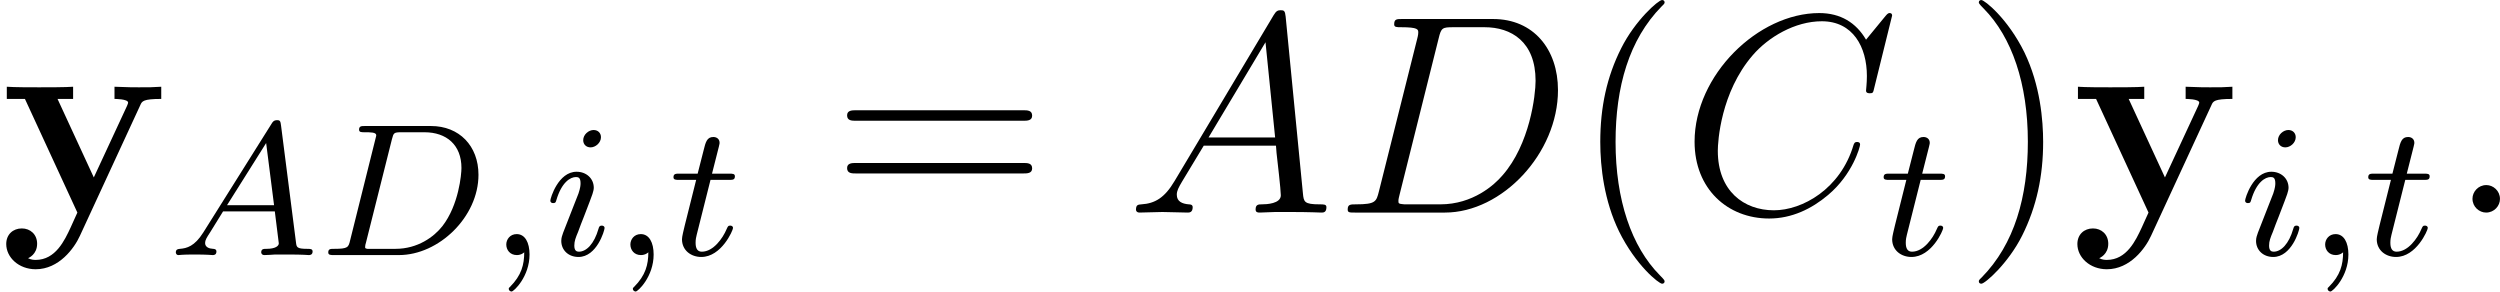
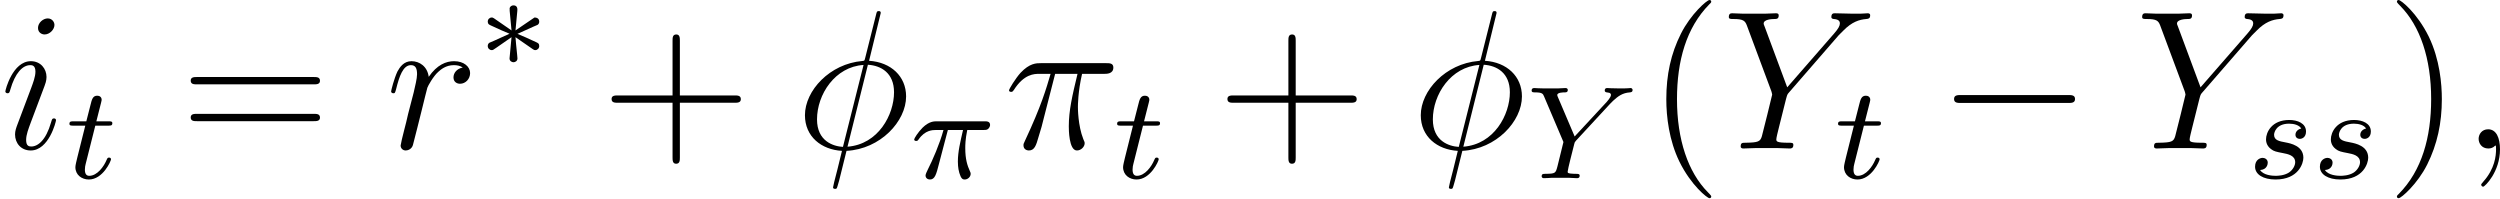
- <svg xmlns="http://www.w3.org/2000/svg" xmlns:xlink="http://www.w3.org/1999/xlink" version="1.1" width="105.46pt" height="12.298pt" viewBox="169.973 272.977 105.46 12.298">
+ <svg xmlns="http://www.w3.org/2000/svg" xmlns:xlink="http://www.w3.org/1999/xlink" version="1.1" width="150.97pt" height="11.967pt" viewBox="147.283 214.117 150.97 11.967">
  <defs>
-     <path id="g25-40" d="M3.885 2.905C3.885 2.869 3.885 2.845 3.682 2.642C2.487 1.435 1.817-.538 1.817-2.977C1.817-5.296 2.379-7.293 3.766-8.703C3.885-8.811 3.885-8.835 3.885-8.871C3.885-8.942 3.826-8.966 3.778-8.966C3.622-8.966 2.642-8.106 2.056-6.934C1.447-5.727 1.172-4.447 1.172-2.977C1.172-1.913 1.339-.49 1.961 .789C2.666 2.224 3.646 3.001 3.778 3.001C3.826 3.001 3.885 2.977 3.885 2.905Z" />
-     <path id="g25-41" d="M3.371-2.977C3.371-3.885 3.252-5.368 2.582-6.755C1.877-8.189 .897-8.966 .765-8.966C.717-8.966 .658-8.942 .658-8.871C.658-8.835 .658-8.811 .861-8.608C2.056-7.4 2.726-5.428 2.726-2.989C2.726-.669 2.164 1.327 .777 2.738C.658 2.845 .658 2.869 .658 2.905C.658 2.977 .717 3.001 .765 3.001C.921 3.001 1.901 2.14 2.487 .968C3.096-.251 3.371-1.542 3.371-2.977Z" />
-     <path id="g25-61" d="M8.07-3.873C8.237-3.873 8.452-3.873 8.452-4.089C8.452-4.316 8.249-4.316 8.07-4.316H1.028C.861-4.316 .646-4.316 .646-4.101C.646-3.873 .849-3.873 1.028-3.873H8.07ZM8.07-1.65C8.237-1.65 8.452-1.65 8.452-1.865C8.452-2.092 8.249-2.092 8.07-2.092H1.028C.861-2.092 .646-2.092 .646-1.877C.646-1.65 .849-1.65 1.028-1.65H8.07Z" />
-     <path id="g15-59" d="M1.49-.12C1.49 .399 1.379 .853 .885 1.347C.853 1.371 .837 1.387 .837 1.427C.837 1.49 .901 1.538 .956 1.538C1.052 1.538 1.714 .909 1.714-.024C1.714-.534 1.522-.885 1.172-.885C.893-.885 .733-.662 .733-.446C.733-.223 .885 0 1.18 0C1.371 0 1.49-.112 1.49-.12Z" />
-     <path id="g15-65" d="M1.474-.948C1.108-.367 .781-.287 .494-.263C.414-.255 .319-.247 .319-.112C.319-.088 .335 0 .43 0C.502 0 .55-.024 1.108-.024C1.65-.024 1.833 0 1.873 0S2.032 0 2.032-.151C2.032-.255 1.929-.263 1.889-.263C1.722-.271 1.554-.335 1.554-.51C1.554-.63 1.618-.733 1.769-.964L2.311-1.841H4.495L4.663-.494C4.663-.383 4.519-.263 4.144-.263C4.025-.263 3.921-.263 3.921-.112C3.921-.104 3.929 0 4.057 0C4.136 0 4.439-.016 4.511-.024H5.013C5.731-.024 5.866 0 5.93 0C5.962 0 6.089 0 6.089-.151C6.089-.263 5.986-.263 5.858-.263C5.42-.263 5.412-.335 5.388-.534L4.758-5.46C4.734-5.635 4.726-5.691 4.591-5.691C4.447-5.691 4.4-5.611 4.352-5.531L1.474-.948ZM2.479-2.104L4.129-4.726L4.463-2.104H2.479Z" />
-     <path id="g15-68" d="M1.331-.63C1.259-.327 1.243-.263 .654-.263C.502-.263 .406-.263 .406-.112C.406 0 .51 0 .646 0H3.387C5.069 0 6.743-1.61 6.743-3.387C6.743-4.607 5.93-5.444 4.742-5.444H1.953C1.809-5.444 1.706-5.444 1.706-5.292C1.706-5.181 1.801-5.181 1.937-5.181C2.2-5.181 2.431-5.181 2.431-5.053C2.431-5.021 2.423-5.013 2.399-4.91L1.331-.63ZM3.092-4.886C3.164-5.157 3.172-5.181 3.499-5.181H4.463C5.396-5.181 6.025-4.647 6.025-3.674C6.025-3.411 5.914-2.112 5.22-1.219C4.87-.773 4.184-.263 3.244-.263H2.056C1.985-.279 1.961-.279 1.961-.335C1.961-.399 1.977-.462 1.993-.51L3.092-4.886Z" />
-     <path id="g15-105" d="M2.375-4.973C2.375-5.149 2.248-5.276 2.064-5.276C1.857-5.276 1.626-5.085 1.626-4.846C1.626-4.67 1.753-4.543 1.937-4.543C2.144-4.543 2.375-4.734 2.375-4.973ZM1.211-2.048L.781-.948C.741-.829 .701-.733 .701-.598C.701-.207 1.004 .08 1.427 .08C2.2 .08 2.527-1.036 2.527-1.14C2.527-1.219 2.463-1.243 2.407-1.243C2.311-1.243 2.295-1.188 2.271-1.108C2.088-.47 1.761-.143 1.443-.143C1.347-.143 1.251-.183 1.251-.399C1.251-.59 1.307-.733 1.411-.98C1.49-1.196 1.57-1.411 1.658-1.626L1.905-2.271C1.977-2.455 2.072-2.702 2.072-2.837C2.072-3.236 1.753-3.515 1.347-3.515C.574-3.515 .239-2.399 .239-2.295C.239-2.224 .295-2.192 .359-2.192C.462-2.192 .47-2.24 .494-2.319C.717-3.076 1.084-3.292 1.323-3.292C1.435-3.292 1.514-3.252 1.514-3.029C1.514-2.949 1.506-2.837 1.427-2.598L1.211-2.048Z" />
+     <path id="g2-0" d="M7.189-2.509C7.375-2.509 7.571-2.509 7.571-2.727S7.375-2.945 7.189-2.945H1.287C1.102-2.945 .905-2.945 .905-2.727S1.102-2.509 1.287-2.509H7.189Z" />
+     <path id="g26-40" d="M3.885 2.905C3.885 2.869 3.885 2.845 3.682 2.642C2.487 1.435 1.817-.538 1.817-2.977C1.817-5.296 2.379-7.293 3.766-8.703C3.885-8.811 3.885-8.835 3.885-8.871C3.885-8.942 3.826-8.966 3.778-8.966C3.622-8.966 2.642-8.106 2.056-6.934C1.447-5.727 1.172-4.447 1.172-2.977C1.172-1.913 1.339-.49 1.961 .789C2.666 2.224 3.646 3.001 3.778 3.001C3.826 3.001 3.885 2.977 3.885 2.905Z" />
+     <path id="g26-41" d="M3.371-2.977C3.371-3.885 3.252-5.368 2.582-6.755C1.877-8.189 .897-8.966 .765-8.966C.717-8.966 .658-8.942 .658-8.871C.658-8.835 .658-8.811 .861-8.608C2.056-7.4 2.726-5.428 2.726-2.989C2.726-.669 2.164 1.327 .777 2.738C.658 2.845 .658 2.869 .658 2.905C.658 2.977 .717 3.001 .765 3.001C.921 3.001 1.901 2.14 2.487 .968C3.096-.251 3.371-1.542 3.371-2.977Z" />
+     <path id="g26-43" d="M4.77-2.762H8.07C8.237-2.762 8.452-2.762 8.452-2.977C8.452-3.204 8.249-3.204 8.07-3.204H4.77V-6.504C4.77-6.671 4.77-6.886 4.555-6.886C4.328-6.886 4.328-6.683 4.328-6.504V-3.204H1.028C.861-3.204 .646-3.204 .646-2.989C.646-2.762 .849-2.762 1.028-2.762H4.328V.538C4.328 .705 4.328 .921 4.543 .921C4.77 .921 4.77 .717 4.77 .538V-2.762Z" />
+     <path id="g26-61" d="M8.07-3.873C8.237-3.873 8.452-3.873 8.452-4.089C8.452-4.316 8.249-4.316 8.07-4.316H1.028C.861-4.316 .646-4.316 .646-4.101C.646-3.873 .849-3.873 1.028-3.873H8.07ZM8.07-1.65C8.237-1.65 8.452-1.65 8.452-1.865C8.452-2.092 8.249-2.092 8.07-2.092H1.028C.861-2.092 .646-2.092 .646-1.877C.646-1.65 .849-1.65 1.028-1.65H8.07Z" />
+     <use id="g13-0" xlink:href="#g2-0" transform="scale(1.095891)" />
+     <path id="g12-3" d="M3.292-1.052C3.363-1.004 3.387-1.004 3.427-1.004C3.555-1.004 3.666-1.108 3.666-1.251C3.666-1.403 3.587-1.435 3.467-1.49C2.933-1.737 2.742-1.825 2.351-1.985L3.284-2.407C3.347-2.431 3.499-2.503 3.563-2.527C3.642-2.574 3.666-2.654 3.666-2.726C3.666-2.821 3.618-2.973 3.379-2.973L2.232-2.192L2.343-3.371C2.359-3.507 2.343-3.706 2.112-3.706C1.969-3.706 1.857-3.587 1.881-3.475V-3.379L1.993-2.192L.933-2.925C.861-2.973 .837-2.973 .797-2.973C.669-2.973 .558-2.869 .558-2.726C.558-2.574 .638-2.542 .757-2.487C1.291-2.24 1.482-2.152 1.873-1.993L.94-1.57C.877-1.546 .725-1.474 .662-1.451C.582-1.403 .558-1.323 .558-1.251C.558-1.108 .669-1.004 .797-1.004C.861-1.004 .877-1.004 1.076-1.148L1.993-1.785L1.873-.502C1.873-.343 2.008-.271 2.112-.271S2.351-.343 2.351-.502C2.351-.582 2.319-.837 2.311-.933C2.279-1.203 2.256-1.506 2.232-1.785L3.292-1.052Z" />
+     <path id="g15-25" d="M2.264-2.909H3.18C3.013-2.184 2.869-1.594 2.869-1.004C2.869-.948 2.869-.606 2.957-.319C3.061 .016 3.14 .08 3.284 .08C3.459 .08 3.642-.072 3.642-.263C3.642-.319 3.634-.335 3.602-.406C3.435-.773 3.316-1.156 3.316-1.809C3.316-1.993 3.316-2.327 3.435-2.909H4.4C4.527-2.909 4.615-2.909 4.694-2.973C4.79-3.061 4.814-3.164 4.814-3.212C4.814-3.435 4.615-3.435 4.479-3.435H1.602C1.435-3.435 1.132-3.435 .741-3.053C.454-2.766 .231-2.399 .231-2.343C.231-2.271 .287-2.248 .351-2.248C.43-2.248 .446-2.271 .494-2.335C.885-2.909 1.355-2.909 1.538-2.909H2C1.769-2.064 1.347-1.1 1.052-.518C.996-.399 .917-.239 .917-.167C.917 0 1.052 .08 1.18 .08C1.482 .08 1.562-.223 1.73-.877L2.264-2.909Z" />
+     <path id="g15-89" d="M5.061-4.487C5.117-4.551 5.189-4.615 5.252-4.678C5.547-4.949 5.81-5.149 6.257-5.181C6.328-5.189 6.424-5.197 6.424-5.332C6.424-5.388 6.368-5.444 6.312-5.444C6.217-5.444 6.233-5.42 5.651-5.42C5.125-5.42 4.941-5.444 4.894-5.444C4.862-5.444 4.742-5.444 4.742-5.292C4.742-5.22 4.798-5.189 4.87-5.181C5.109-5.165 5.117-5.077 5.117-5.029C5.117-4.878 4.87-4.623 4.87-4.615L2.925-2.519L1.921-4.878C1.905-4.91 1.873-4.989 1.873-5.021C1.873-5.181 2.248-5.181 2.319-5.181C2.399-5.181 2.511-5.181 2.511-5.332C2.511-5.372 2.479-5.444 2.383-5.444C2.271-5.444 2.008-5.428 1.889-5.42H1.395C.662-5.42 .55-5.444 .478-5.444C.351-5.444 .327-5.356 .327-5.292C.327-5.181 .43-5.181 .542-5.181C.972-5.181 1.012-5.093 1.076-4.941L2.248-2.184L1.889-.725C1.777-.295 1.769-.271 1.156-.263C1.028-.263 .933-.263 .933-.112C.933-.08 .956 0 1.06 0C1.211 0 1.395-.016 1.554-.024H2.566C2.686-.016 2.957 0 3.061 0C3.108 0 3.228 0 3.228-.151C3.228-.263 3.124-.263 2.989-.263C2.981-.263 2.813-.263 2.686-.279C2.511-.303 2.503-.319 2.503-.399C2.503-.462 2.598-.853 2.654-1.084C2.75-1.467 2.821-1.73 2.901-2.064C2.925-2.168 2.933-2.184 3.005-2.264L5.061-4.487Z" />
+     <path id="g15-115" d="M3.212-2.997C3.029-2.965 2.861-2.821 2.861-2.622C2.861-2.479 2.957-2.375 3.132-2.375C3.252-2.375 3.499-2.463 3.499-2.821C3.499-3.316 2.981-3.515 2.487-3.515C1.419-3.515 1.084-2.758 1.084-2.351C1.084-2.271 1.084-1.985 1.379-1.761C1.562-1.618 1.698-1.594 2.112-1.514C2.391-1.459 2.845-1.379 2.845-.964C2.845-.757 2.694-.494 2.471-.343C2.176-.151 1.785-.143 1.658-.143C1.467-.143 .925-.175 .725-.494C1.132-.51 1.188-.837 1.188-.933C1.188-1.172 .972-1.227 .877-1.227C.749-1.227 .422-1.132 .422-.693C.422-.223 .917 .08 1.658 .08C3.045 .08 3.339-.901 3.339-1.235C3.339-1.953 2.558-2.104 2.264-2.16C1.881-2.232 1.57-2.287 1.57-2.622C1.57-2.766 1.706-3.292 2.479-3.292C2.782-3.292 3.092-3.204 3.212-2.997Z" />
    <path id="g15-116" d="M1.761-3.172H2.542C2.694-3.172 2.79-3.172 2.79-3.324C2.79-3.435 2.686-3.435 2.55-3.435H1.825L2.112-4.567C2.144-4.686 2.144-4.726 2.144-4.734C2.144-4.902 2.016-4.981 1.881-4.981C1.61-4.981 1.554-4.766 1.467-4.407L1.219-3.435H.454C.303-3.435 .199-3.435 .199-3.284C.199-3.172 .303-3.172 .438-3.172H1.156L.677-1.259C.63-1.06 .558-.781 .558-.669C.558-.191 .948 .08 1.371 .08C2.224 .08 2.71-1.044 2.71-1.14C2.71-1.227 2.638-1.243 2.59-1.243C2.503-1.243 2.495-1.211 2.439-1.092C2.279-.709 1.881-.143 1.395-.143C1.227-.143 1.132-.255 1.132-.518C1.132-.669 1.156-.757 1.18-.861L1.761-3.172Z" />
-     <path id="g16-58" d="M2.2-.574C2.2-.921 1.913-1.16 1.626-1.16C1.279-1.16 1.04-.873 1.04-.586C1.04-.239 1.327 0 1.614 0C1.961 0 2.2-.287 2.2-.574Z" />
-     <path id="g16-65" d="M2.032-1.327C1.614-.622 1.207-.383 .634-.347C.502-.335 .406-.335 .406-.12C.406-.048 .466 0 .55 0C.765 0 1.303-.024 1.518-.024C1.865-.024 2.248 0 2.582 0C2.654 0 2.798 0 2.798-.227C2.798-.335 2.702-.347 2.63-.347C2.355-.371 2.128-.466 2.128-.753C2.128-.921 2.2-1.052 2.355-1.315L3.264-2.821H6.312C6.324-2.714 6.324-2.618 6.336-2.511C6.372-2.2 6.516-.956 6.516-.729C6.516-.371 5.906-.347 5.715-.347C5.583-.347 5.452-.347 5.452-.132C5.452 0 5.559 0 5.631 0C5.834 0 6.073-.024 6.276-.024H6.958C7.687-.024 8.213 0 8.225 0C8.309 0 8.44 0 8.44-.227C8.44-.347 8.333-.347 8.153-.347C7.496-.347 7.484-.454 7.448-.813L6.719-8.273C6.695-8.512 6.647-8.536 6.516-8.536C6.396-8.536 6.324-8.512 6.217-8.333L2.032-1.327ZM3.467-3.168L5.87-7.185L6.276-3.168H3.467Z" />
-     <path id="g16-67" d="M8.931-8.309C8.931-8.416 8.847-8.416 8.823-8.416S8.751-8.416 8.656-8.297L7.831-7.293C7.412-8.01 6.755-8.416 5.858-8.416C3.276-8.416 .598-5.798 .598-2.989C.598-.992 1.997 .251 3.742 .251C4.698 .251 5.535-.155 6.229-.741C7.269-1.614 7.58-2.774 7.58-2.869C7.58-2.977 7.484-2.977 7.448-2.977C7.34-2.977 7.329-2.905 7.305-2.857C6.755-.992 5.141-.096 3.945-.096C2.678-.096 1.578-.909 1.578-2.606C1.578-2.989 1.698-5.069 3.049-6.635C3.706-7.4 4.83-8.07 5.966-8.07C7.281-8.07 7.867-6.982 7.867-5.762C7.867-5.452 7.831-5.189 7.831-5.141C7.831-5.033 7.95-5.033 7.986-5.033C8.118-5.033 8.13-5.045 8.177-5.26L8.931-8.309Z" />
-     <path id="g16-68" d="M1.877-.885C1.769-.466 1.745-.347 .909-.347C.681-.347 .562-.347 .562-.132C.562 0 .634 0 .873 0H4.663C7.077 0 9.433-2.499 9.433-5.165C9.433-6.886 8.404-8.165 6.695-8.165H2.857C2.63-8.165 2.523-8.165 2.523-7.938C2.523-7.819 2.63-7.819 2.809-7.819C3.539-7.819 3.539-7.723 3.539-7.592C3.539-7.568 3.539-7.496 3.491-7.317L1.877-.885ZM4.4-7.352C4.507-7.795 4.555-7.819 5.021-7.819H6.336C7.46-7.819 8.488-7.209 8.488-5.559C8.488-4.961 8.249-2.881 7.089-1.566C6.755-1.172 5.846-.347 4.471-.347H3.108C2.941-.347 2.917-.347 2.845-.359C2.714-.371 2.702-.395 2.702-.49C2.702-.574 2.726-.646 2.75-.753L4.4-7.352Z" />
-     <path id="g8-121" d="M5.918-4.531C5.99-4.698 6.037-4.794 6.802-4.794V-5.308C6.396-5.284 6.348-5.284 5.858-5.284C5.535-5.284 5.511-5.284 4.83-5.308V-4.794C4.842-4.794 5.404-4.794 5.404-4.639C5.404-4.603 5.368-4.531 5.356-4.495L3.957-1.482L2.427-4.794H3.084V-5.308C2.798-5.284 1.985-5.284 1.65-5.284C1.303-5.284 .598-5.284 .287-5.308V-4.794H1.052L3.264 0C3.204 .143 3.037 .49 2.977 .634C2.726 1.172 2.343 1.997 1.506 1.997C1.459 1.997 1.315 1.997 1.184 1.925C1.207 1.913 1.566 1.769 1.566 1.315C1.566 .921 1.279 .669 .921 .669C.55 .669 .263 .921 .263 1.327C.263 1.889 .789 2.391 1.506 2.391C2.487 2.391 3.132 1.506 3.371 .98L5.918-4.531Z" />
+     <path id="g16-25" d="M3.096-4.507H4.447C4.125-3.168 3.921-2.295 3.921-1.339C3.921-1.172 3.921 .12 4.411 .12C4.663 .12 4.878-.108 4.878-.311C4.878-.371 4.878-.395 4.794-.574C4.471-1.399 4.471-2.427 4.471-2.511C4.471-2.582 4.471-3.431 4.722-4.507H6.061C6.217-4.507 6.611-4.507 6.611-4.89C6.611-5.153 6.384-5.153 6.169-5.153H2.236C1.961-5.153 1.554-5.153 1.004-4.567C.693-4.22 .311-3.587 .311-3.515S.371-3.419 .442-3.419C.526-3.419 .538-3.455 .598-3.527C1.219-4.507 1.841-4.507 2.14-4.507H2.821C2.558-3.61 2.26-2.57 1.279-.478C1.184-.287 1.184-.263 1.184-.191C1.184 .06 1.399 .12 1.506 .12C1.853 .12 1.949-.191 2.092-.693C2.283-1.303 2.283-1.327 2.403-1.805L3.096-4.507Z" />
+     <path id="g16-30" d="M5.141-8.189C5.141-8.297 5.057-8.297 5.021-8.297C4.914-8.297 4.902-8.273 4.854-8.07L4.208-5.499C4.172-5.344 4.16-5.332 4.148-5.32C4.136-5.296 4.053-5.284 4.029-5.284C2.068-5.117 .562-3.503 .562-2.008C.562-.717 1.554 .072 2.798 .143C2.702 .514 2.618 .897 2.523 1.267C2.355 1.901 2.26 2.295 2.26 2.343C2.26 2.367 2.26 2.439 2.379 2.439C2.415 2.439 2.463 2.439 2.487 2.391C2.511 2.367 2.582 2.08 2.63 1.925L3.072 .143C5.117 .036 6.671-1.638 6.671-3.144C6.671-4.352 5.762-5.212 4.435-5.296L5.141-8.189ZM4.364-5.057C5.153-5.009 5.942-4.567 5.942-3.395C5.942-2.044 4.997-.251 3.132-.108L4.364-5.057ZM2.857-.096C2.271-.132 1.291-.442 1.291-1.757C1.291-3.264 2.379-4.937 4.101-5.045L2.857-.096Z" />
+     <path id="g16-59" d="M2.331 .048C2.331-.646 2.104-1.16 1.614-1.16C1.231-1.16 1.04-.849 1.04-.586S1.219 0 1.626 0C1.781 0 1.913-.048 2.02-.155C2.044-.179 2.056-.179 2.068-.179C2.092-.179 2.092-.012 2.092 .048C2.092 .442 2.02 1.219 1.327 1.997C1.196 2.14 1.196 2.164 1.196 2.188C1.196 2.248 1.255 2.307 1.315 2.307C1.411 2.307 2.331 1.423 2.331 .048Z" />
+     <path id="g16-89" d="M7.03-6.838L7.305-7.113C7.831-7.651 8.273-7.783 8.691-7.819C8.823-7.831 8.931-7.843 8.931-8.046C8.931-8.165 8.811-8.165 8.787-8.165C8.644-8.165 8.488-8.141 8.345-8.141H7.855C7.508-8.141 7.137-8.165 6.802-8.165C6.719-8.165 6.587-8.165 6.587-7.938C6.587-7.831 6.707-7.819 6.743-7.819C7.101-7.795 7.101-7.615 7.101-7.544C7.101-7.412 7.006-7.233 6.767-6.958L3.921-3.694L2.57-7.329C2.499-7.496 2.499-7.52 2.499-7.544C2.499-7.795 2.989-7.819 3.132-7.819S3.407-7.819 3.407-8.034C3.407-8.165 3.3-8.165 3.228-8.165C3.025-8.165 2.786-8.141 2.582-8.141H1.255C1.04-8.141 .813-8.165 .61-8.165C.526-8.165 .395-8.165 .395-7.938C.395-7.819 .502-7.819 .681-7.819C1.267-7.819 1.375-7.711 1.482-7.436L2.965-3.455C2.977-3.419 3.013-3.288 3.013-3.252S2.427-.861 2.391-.741C2.295-.418 2.176-.359 1.411-.347C1.207-.347 1.112-.347 1.112-.12C1.112 0 1.243 0 1.279 0C1.494 0 1.745-.024 1.973-.024H3.383C3.599-.024 3.85 0 4.065 0C4.148 0 4.292 0 4.292-.215C4.292-.347 4.208-.347 4.005-.347C3.264-.347 3.264-.43 3.264-.562C3.264-.646 3.359-1.028 3.419-1.267L3.85-2.989C3.921-3.24 3.921-3.264 4.029-3.383L7.03-6.838Z" />
+     <path id="g16-105" d="M3.383-1.71C3.383-1.769 3.335-1.817 3.264-1.817C3.156-1.817 3.144-1.781 3.084-1.578C2.774-.49 2.283-.12 1.889-.12C1.745-.12 1.578-.155 1.578-.514C1.578-.837 1.722-1.196 1.853-1.554L2.69-3.778C2.726-3.873 2.809-4.089 2.809-4.316C2.809-4.818 2.451-5.272 1.865-5.272C.765-5.272 .323-3.539 .323-3.443C.323-3.395 .371-3.335 .454-3.335C.562-3.335 .574-3.383 .622-3.551C.909-4.555 1.363-5.033 1.829-5.033C1.937-5.033 2.14-5.021 2.14-4.639C2.14-4.328 1.985-3.933 1.889-3.67L1.052-1.447C.98-1.255 .909-1.064 .909-.849C.909-.311 1.279 .12 1.853 .12C2.953 .12 3.383-1.626 3.383-1.71ZM3.288-7.46C3.288-7.639 3.144-7.855 2.881-7.855C2.606-7.855 2.295-7.592 2.295-7.281C2.295-6.982 2.546-6.886 2.69-6.886C3.013-6.886 3.288-7.197 3.288-7.46Z" />
+     <path id="g16-114" d="M4.651-4.89C4.28-4.818 4.089-4.555 4.089-4.292C4.089-4.005 4.316-3.909 4.483-3.909C4.818-3.909 5.093-4.196 5.093-4.555C5.093-4.937 4.722-5.272 4.125-5.272C3.646-5.272 3.096-5.057 2.594-4.328C2.511-4.961 2.032-5.272 1.554-5.272C1.088-5.272 .849-4.914 .705-4.651C.502-4.22 .323-3.503 .323-3.443C.323-3.395 .371-3.335 .454-3.335C.55-3.335 .562-3.347 .634-3.622C.813-4.34 1.04-5.033 1.518-5.033C1.805-5.033 1.889-4.83 1.889-4.483C1.889-4.22 1.769-3.754 1.686-3.383L1.351-2.092C1.303-1.865 1.172-1.327 1.112-1.112C1.028-.801 .897-.239 .897-.179C.897-.012 1.028 .12 1.207 .12C1.339 .12 1.566 .036 1.638-.203C1.674-.299 2.116-2.104 2.188-2.379C2.248-2.642 2.319-2.893 2.379-3.156C2.427-3.324 2.475-3.515 2.511-3.67C2.546-3.778 2.869-4.364 3.168-4.627C3.312-4.758 3.622-5.033 4.113-5.033C4.304-5.033 4.495-4.997 4.651-4.89Z" />
  </defs>
  <g id="page1">
-     <use x="169.973" y="281.944" xlink:href="#g8-121" />
-     <use x="177.071" y="283.737" xlink:href="#g15-65" />
-     <use x="183.414" y="283.737" xlink:href="#g15-68" />
-     <use x="190.597" y="283.737" xlink:href="#g15-59" />
-     <use x="192.949" y="283.737" xlink:href="#g15-105" />
-     <use x="195.832" y="283.737" xlink:href="#g15-59" />
-     <use x="198.184" y="283.737" xlink:href="#g15-116" />
-     <use x="205.061" y="281.944" xlink:href="#g25-61" />
-     <use x="217.487" y="281.944" xlink:href="#g16-65" />
-     <use x="226.262" y="281.944" xlink:href="#g16-68" />
-     <use x="236.307" y="281.944" xlink:href="#g25-40" />
-     <use x="240.859" y="281.944" xlink:href="#g16-67" />
-     <use x="249.234" y="283.737" xlink:href="#g15-116" />
-     <use x="252.79" y="281.944" xlink:href="#g25-41" />
-     <use x="257.342" y="281.944" xlink:href="#g8-121" />
-     <use x="264.441" y="283.737" xlink:href="#g15-105" />
-     <use x="267.324" y="283.737" xlink:href="#g15-59" />
-     <use x="269.676" y="283.737" xlink:href="#g15-116" />
-     <use x="273.232" y="281.944" xlink:href="#g16-58" />
+     <use x="147.283" y="223.084" xlink:href="#g16-105" />
+     <use x="151.277" y="224.877" xlink:href="#g15-116" />
+     <use x="158.154" y="223.084" xlink:href="#g26-61" />
+     <use x="170.579" y="223.084" xlink:href="#g16-114" />
+     <use x="176.18" y="218.147" xlink:href="#g12-3" />
+     <use x="183.569" y="223.084" xlink:href="#g26-43" />
+     <use x="195.33" y="223.084" xlink:href="#g16-30" />
+     <use x="202.258" y="224.877" xlink:href="#g15-25" />
+     <use x="207.905" y="223.084" xlink:href="#g16-25" />
+     <use x="214.545" y="224.877" xlink:href="#g15-116" />
+     <use x="220.758" y="223.084" xlink:href="#g26-43" />
+     <use x="232.519" y="223.084" xlink:href="#g16-30" />
+     <use x="239.448" y="224.877" xlink:href="#g15-89" />
+     <use x="246.736" y="223.084" xlink:href="#g26-40" />
+     <use x="251.288" y="223.084" xlink:href="#g16-89" />
+     <use x="258.08" y="224.877" xlink:href="#g15-116" />
+     <use x="264.293" y="223.084" xlink:href="#g13-0" />
+     <use x="276.248" y="223.084" xlink:href="#g16-89" />
+     <use x="283.04" y="224.877" xlink:href="#g15-115" />
+     <use x="286.955" y="224.877" xlink:href="#g15-115" />
+     <use x="291.37" y="223.084" xlink:href="#g26-41" />
+     <use x="295.922" y="223.084" xlink:href="#g16-59" />
  </g>
</svg>
